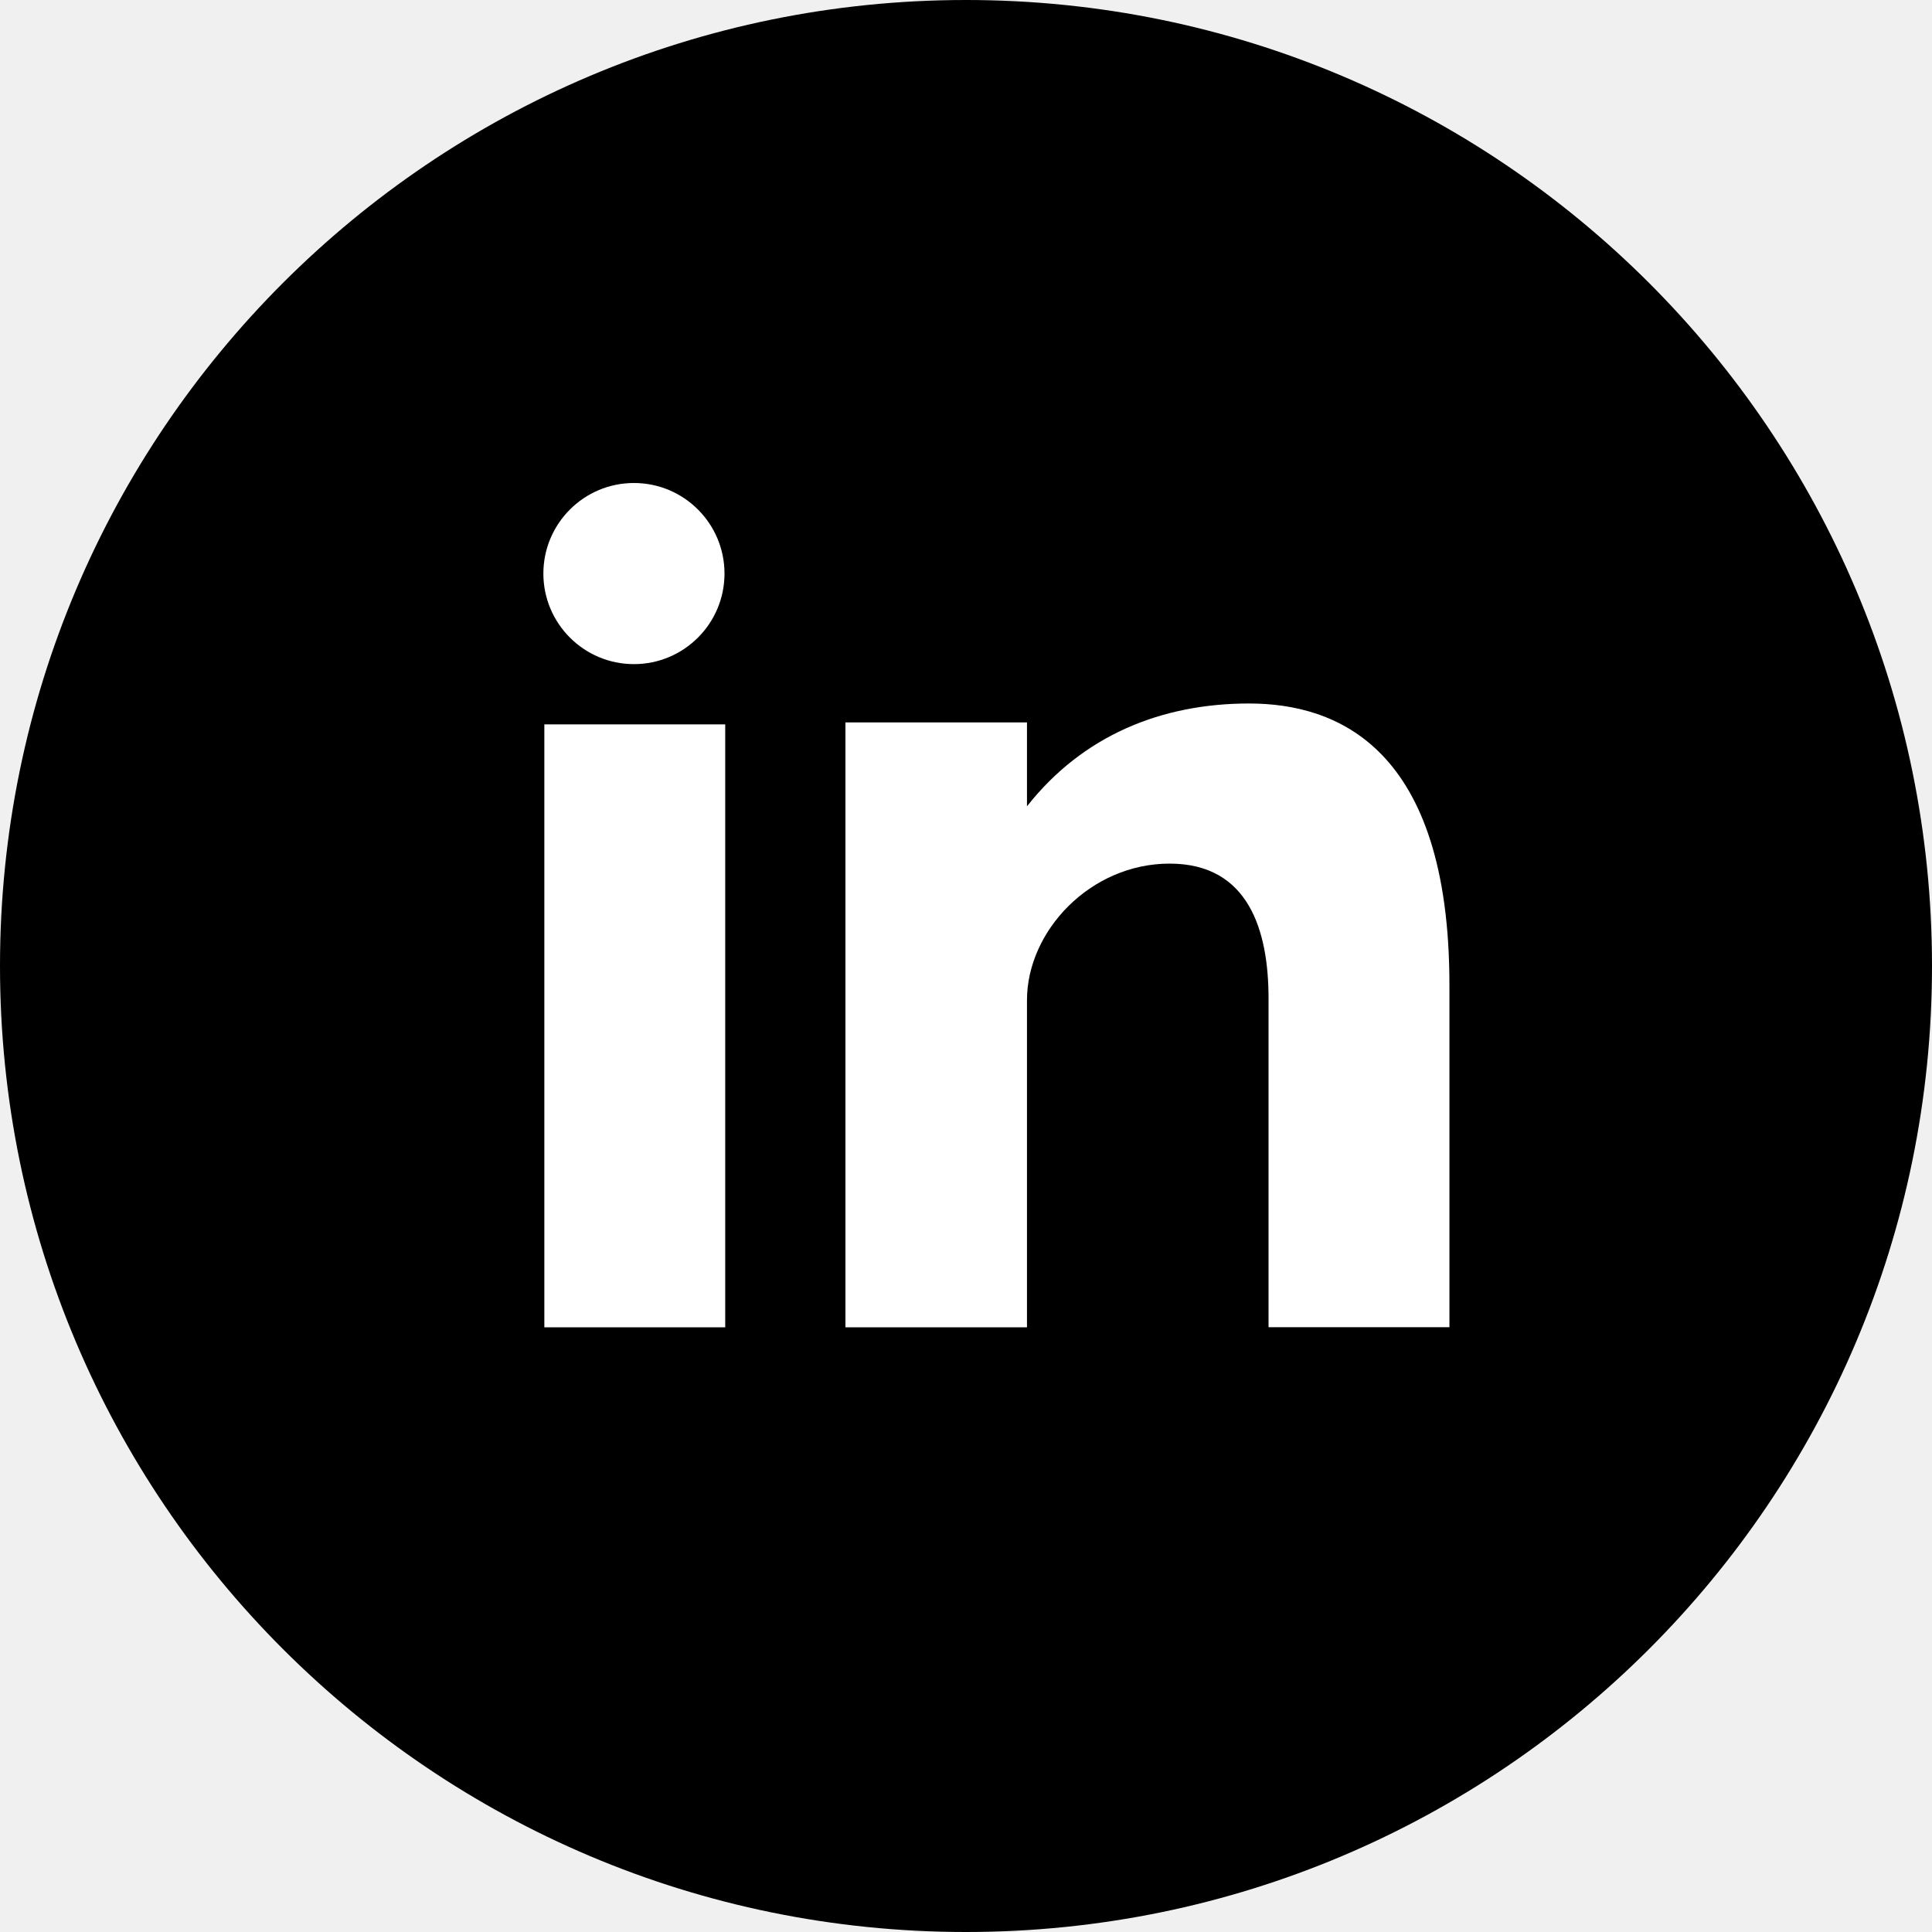
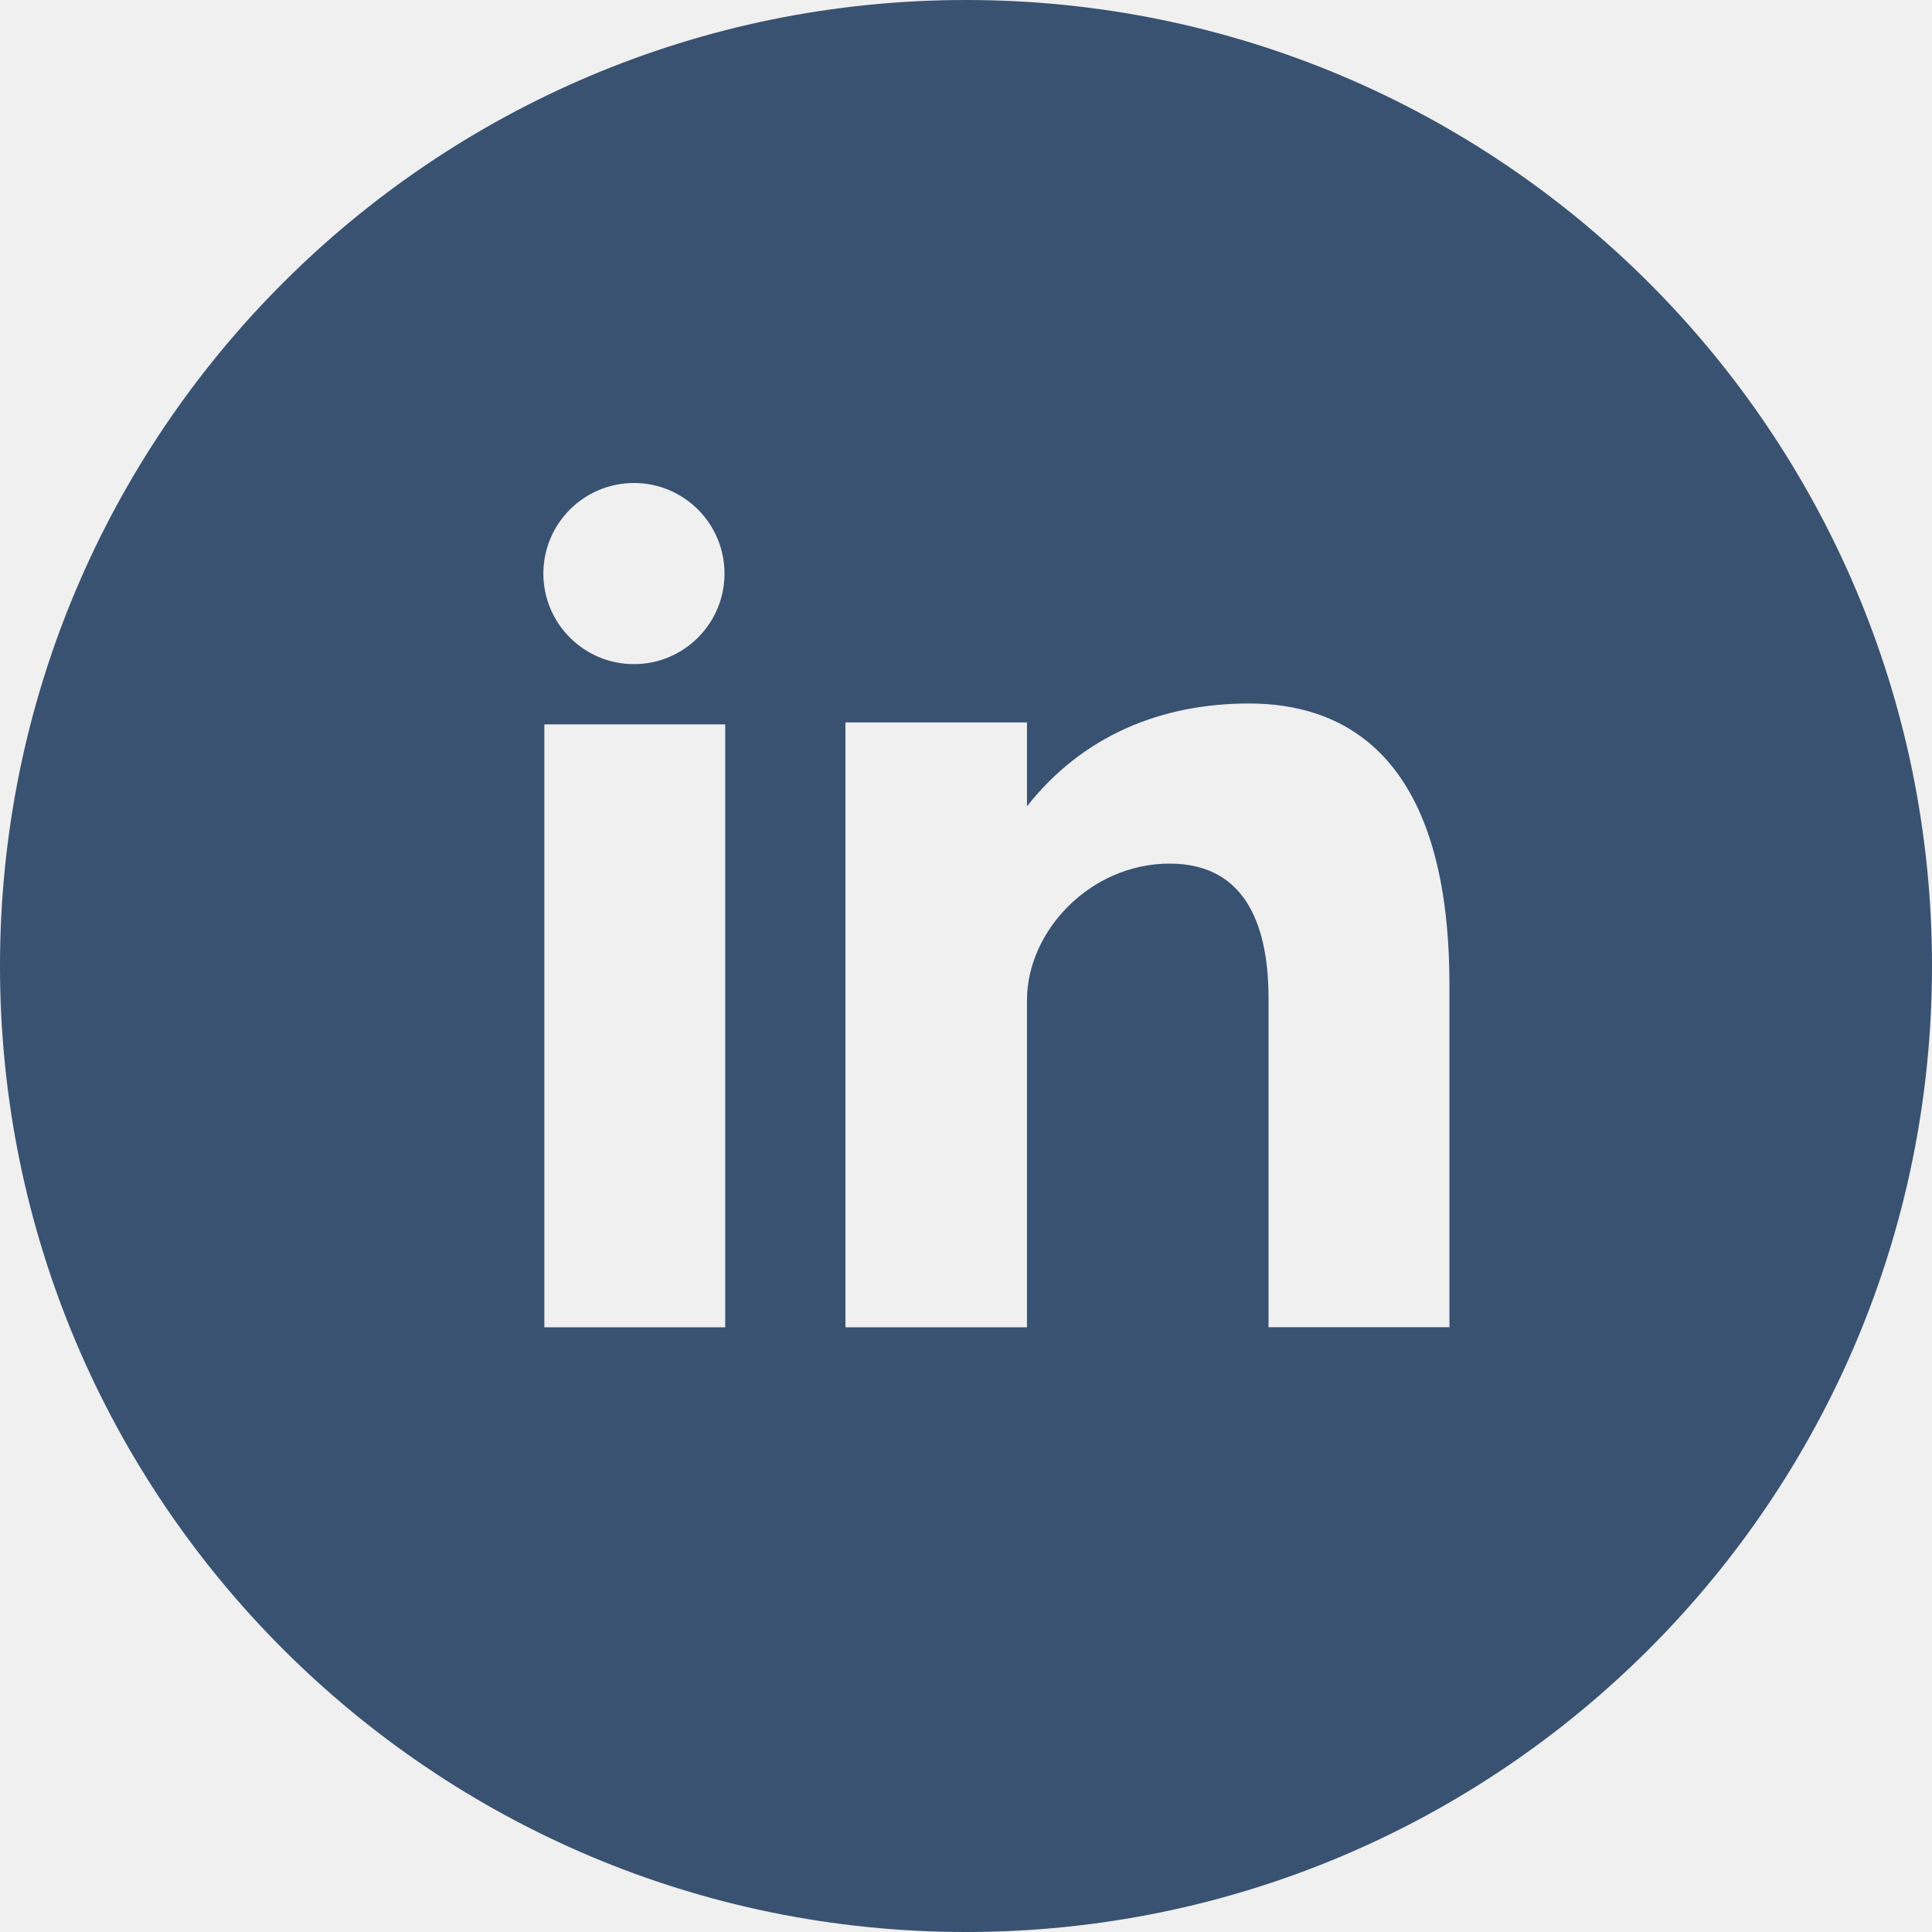
<svg xmlns="http://www.w3.org/2000/svg" width="512" height="512" viewBox="0 0 512 512" fill="none">
-   <g clip-path="url(#clip0_1_18)">
-     <path d="M255.999 0C397.392 0 512 114.624 512 256.001C512 397.378 397.392 512 255.999 512C114.606 512 0 397.376 0 256.001C0 114.626 114.608 0 255.999 0Z" fill="black" />
-     <path d="M144.256 351.744H192.192V191.967H144.256V351.744ZM331.008 186.433C307.744 186.433 286.928 194.929 272.161 213.681V191.442H224.049V351.745H272.161V265.057C272.161 246.737 288.946 228.865 309.969 228.865C330.993 228.865 336.177 246.737 336.177 264.609V351.73H384.114V261.041C384.112 198.048 354.289 186.433 331.008 186.433ZM168 176C181.248 176 192.001 165.248 192.001 151.999C192.001 138.751 181.248 128 168 128C154.752 128 143.999 138.753 143.999 152.001C143.999 165.249 154.752 176 168 176Z" fill="white" />
-   </g>
-   <defs>
-     <clipPath id="clip0_1_18">
-       <rect width="512" height="512" fill="white" />
-     </clipPath>
-   </defs>
+   <path fill-rule="evenodd" clip-rule="evenodd" d="M512 256.001C512 114.624 397.392 0 255.999 0C114.608 0 0 114.626 0 256.001C0 397.376 114.606 512 255.999 512C397.392 512 512 397.378 512 256.001ZM192.192 351.744H144.256V191.967H192.192V351.744ZM272.161 213.681C286.928 194.929 307.744 186.433 331.008 186.433C354.289 186.433 384.112 198.048 384.114 261.041V351.73H336.177V264.609C336.177 246.737 330.993 228.865 309.969 228.865C288.946 228.865 272.161 246.737 272.161 265.057V351.745H224.049V191.442H272.161V213.681ZM192.001 151.999C192.001 165.248 181.248 176 168 176C154.752 176 143.999 165.249 143.999 152.001C143.999 138.753 154.752 128 168 128C181.248 128 192.001 138.751 192.001 151.999Z" fill="#395271" />
</svg>
